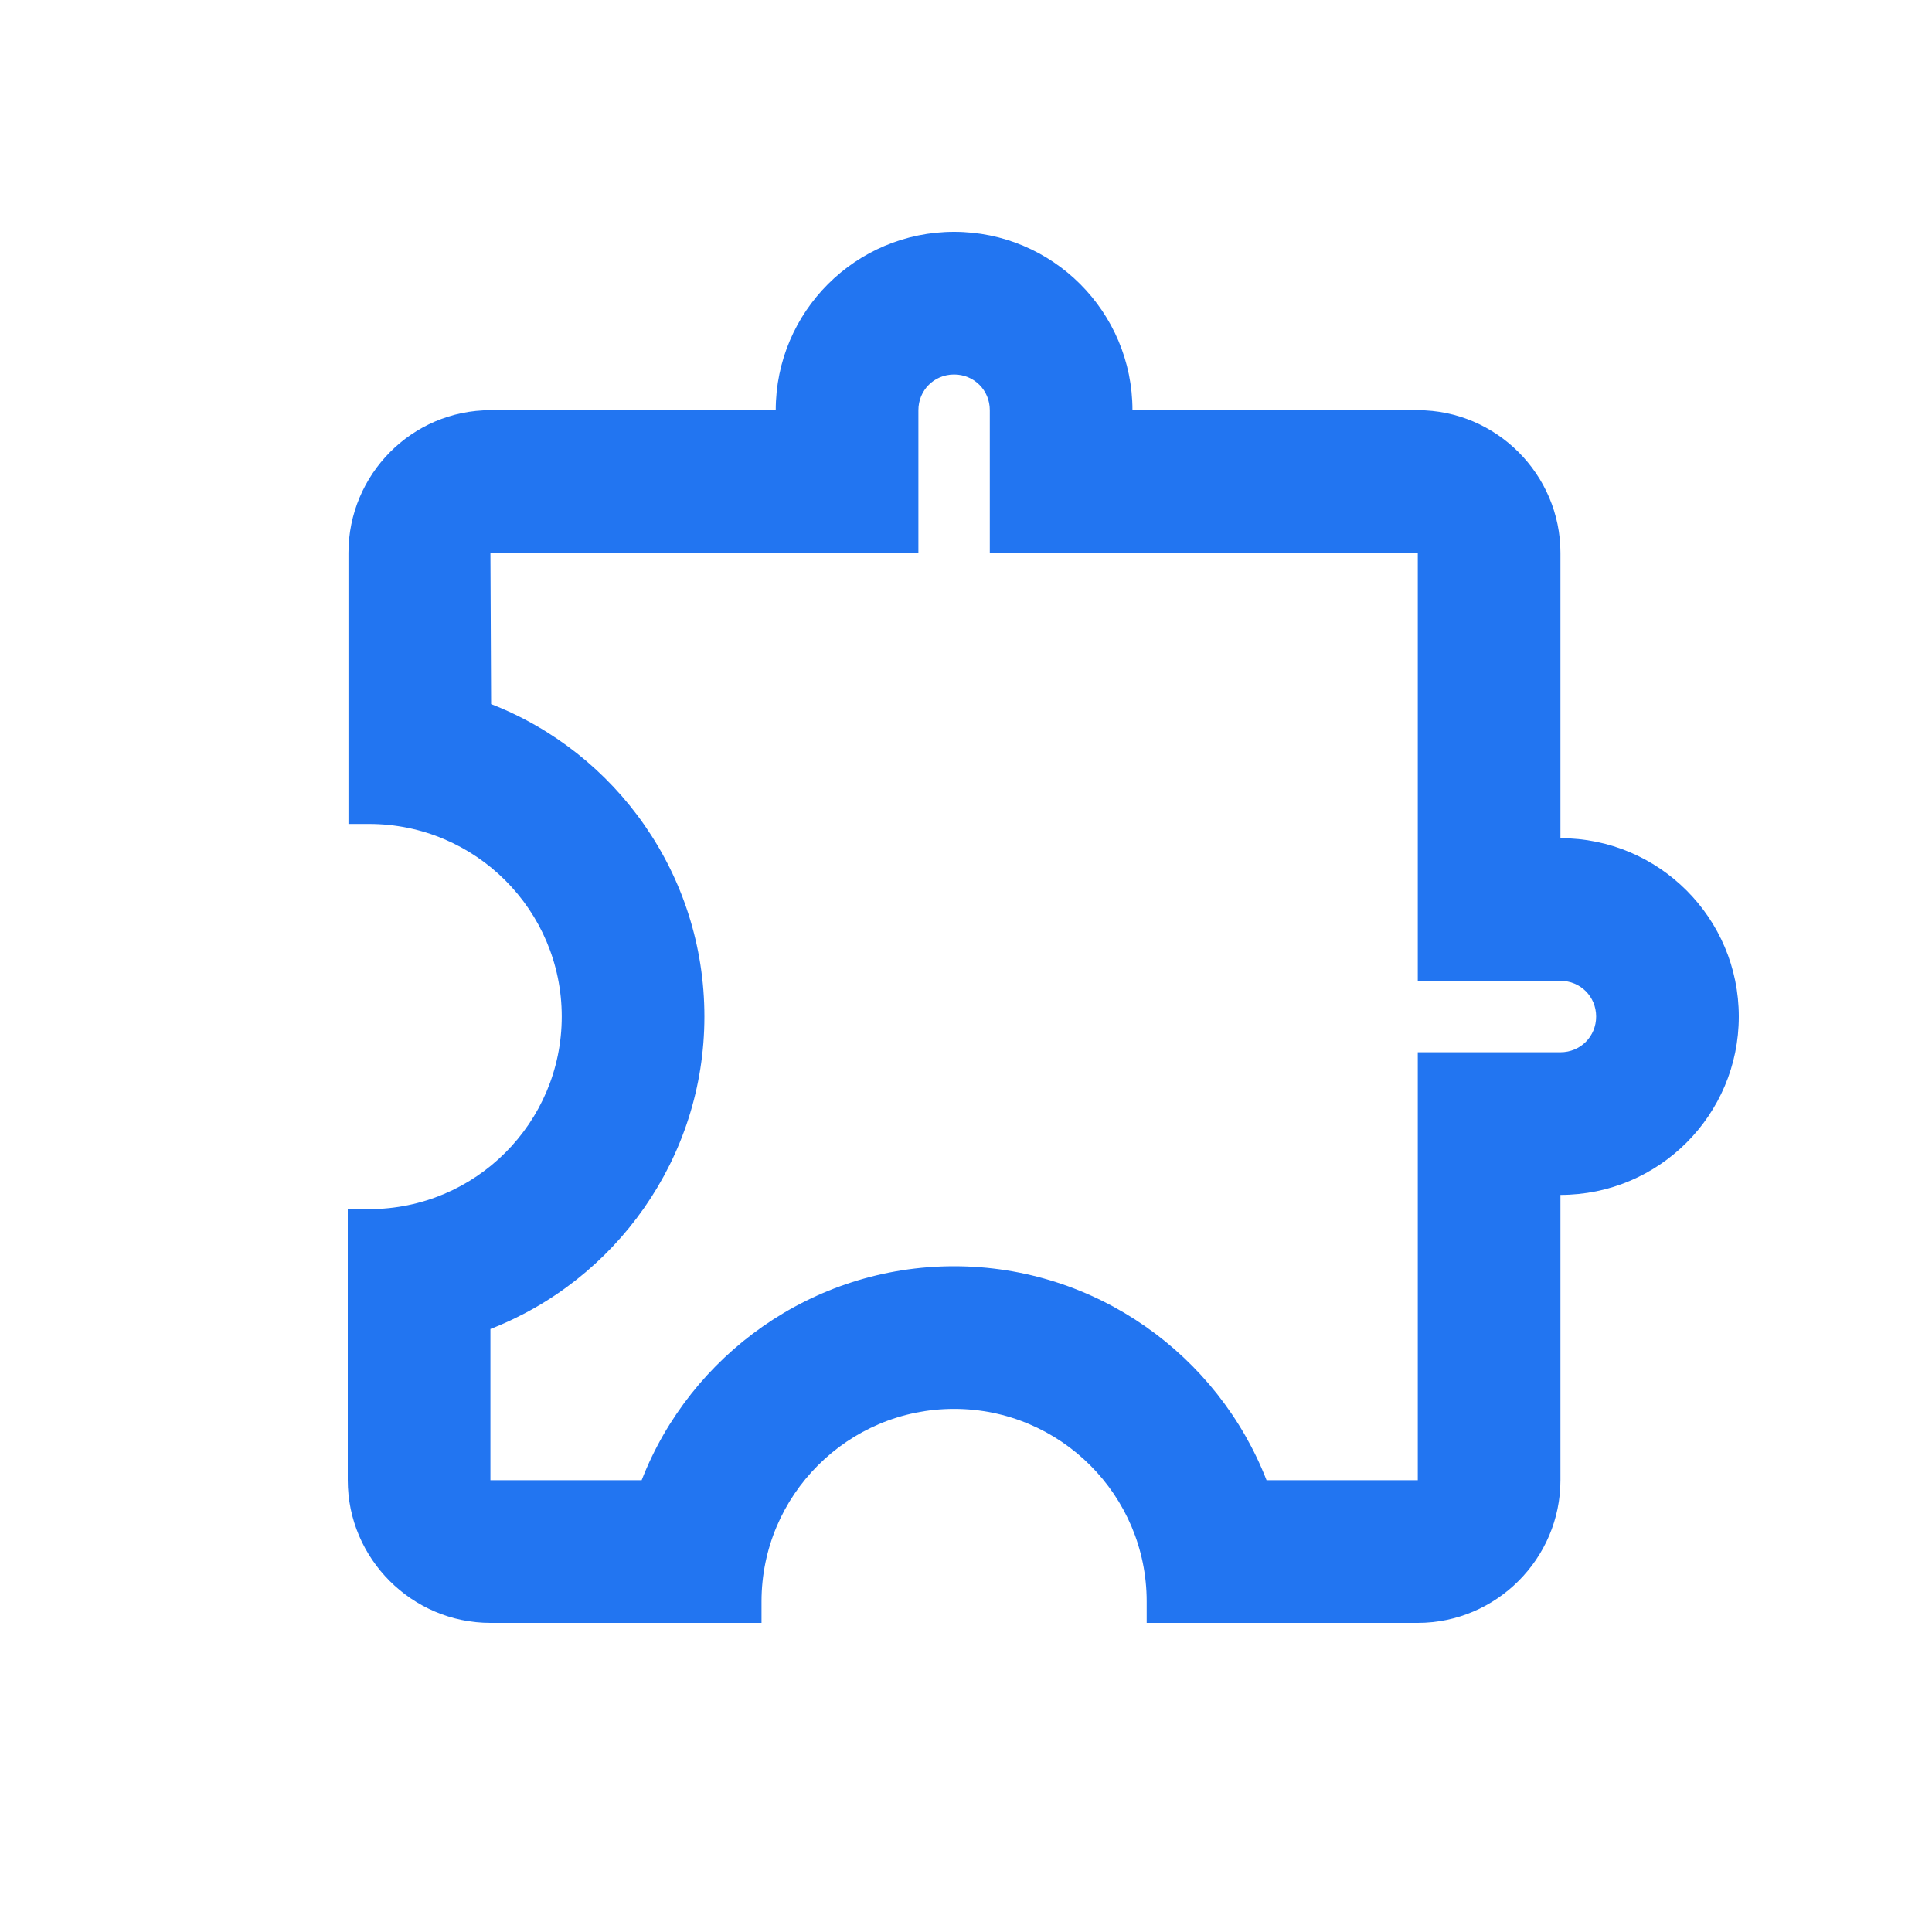
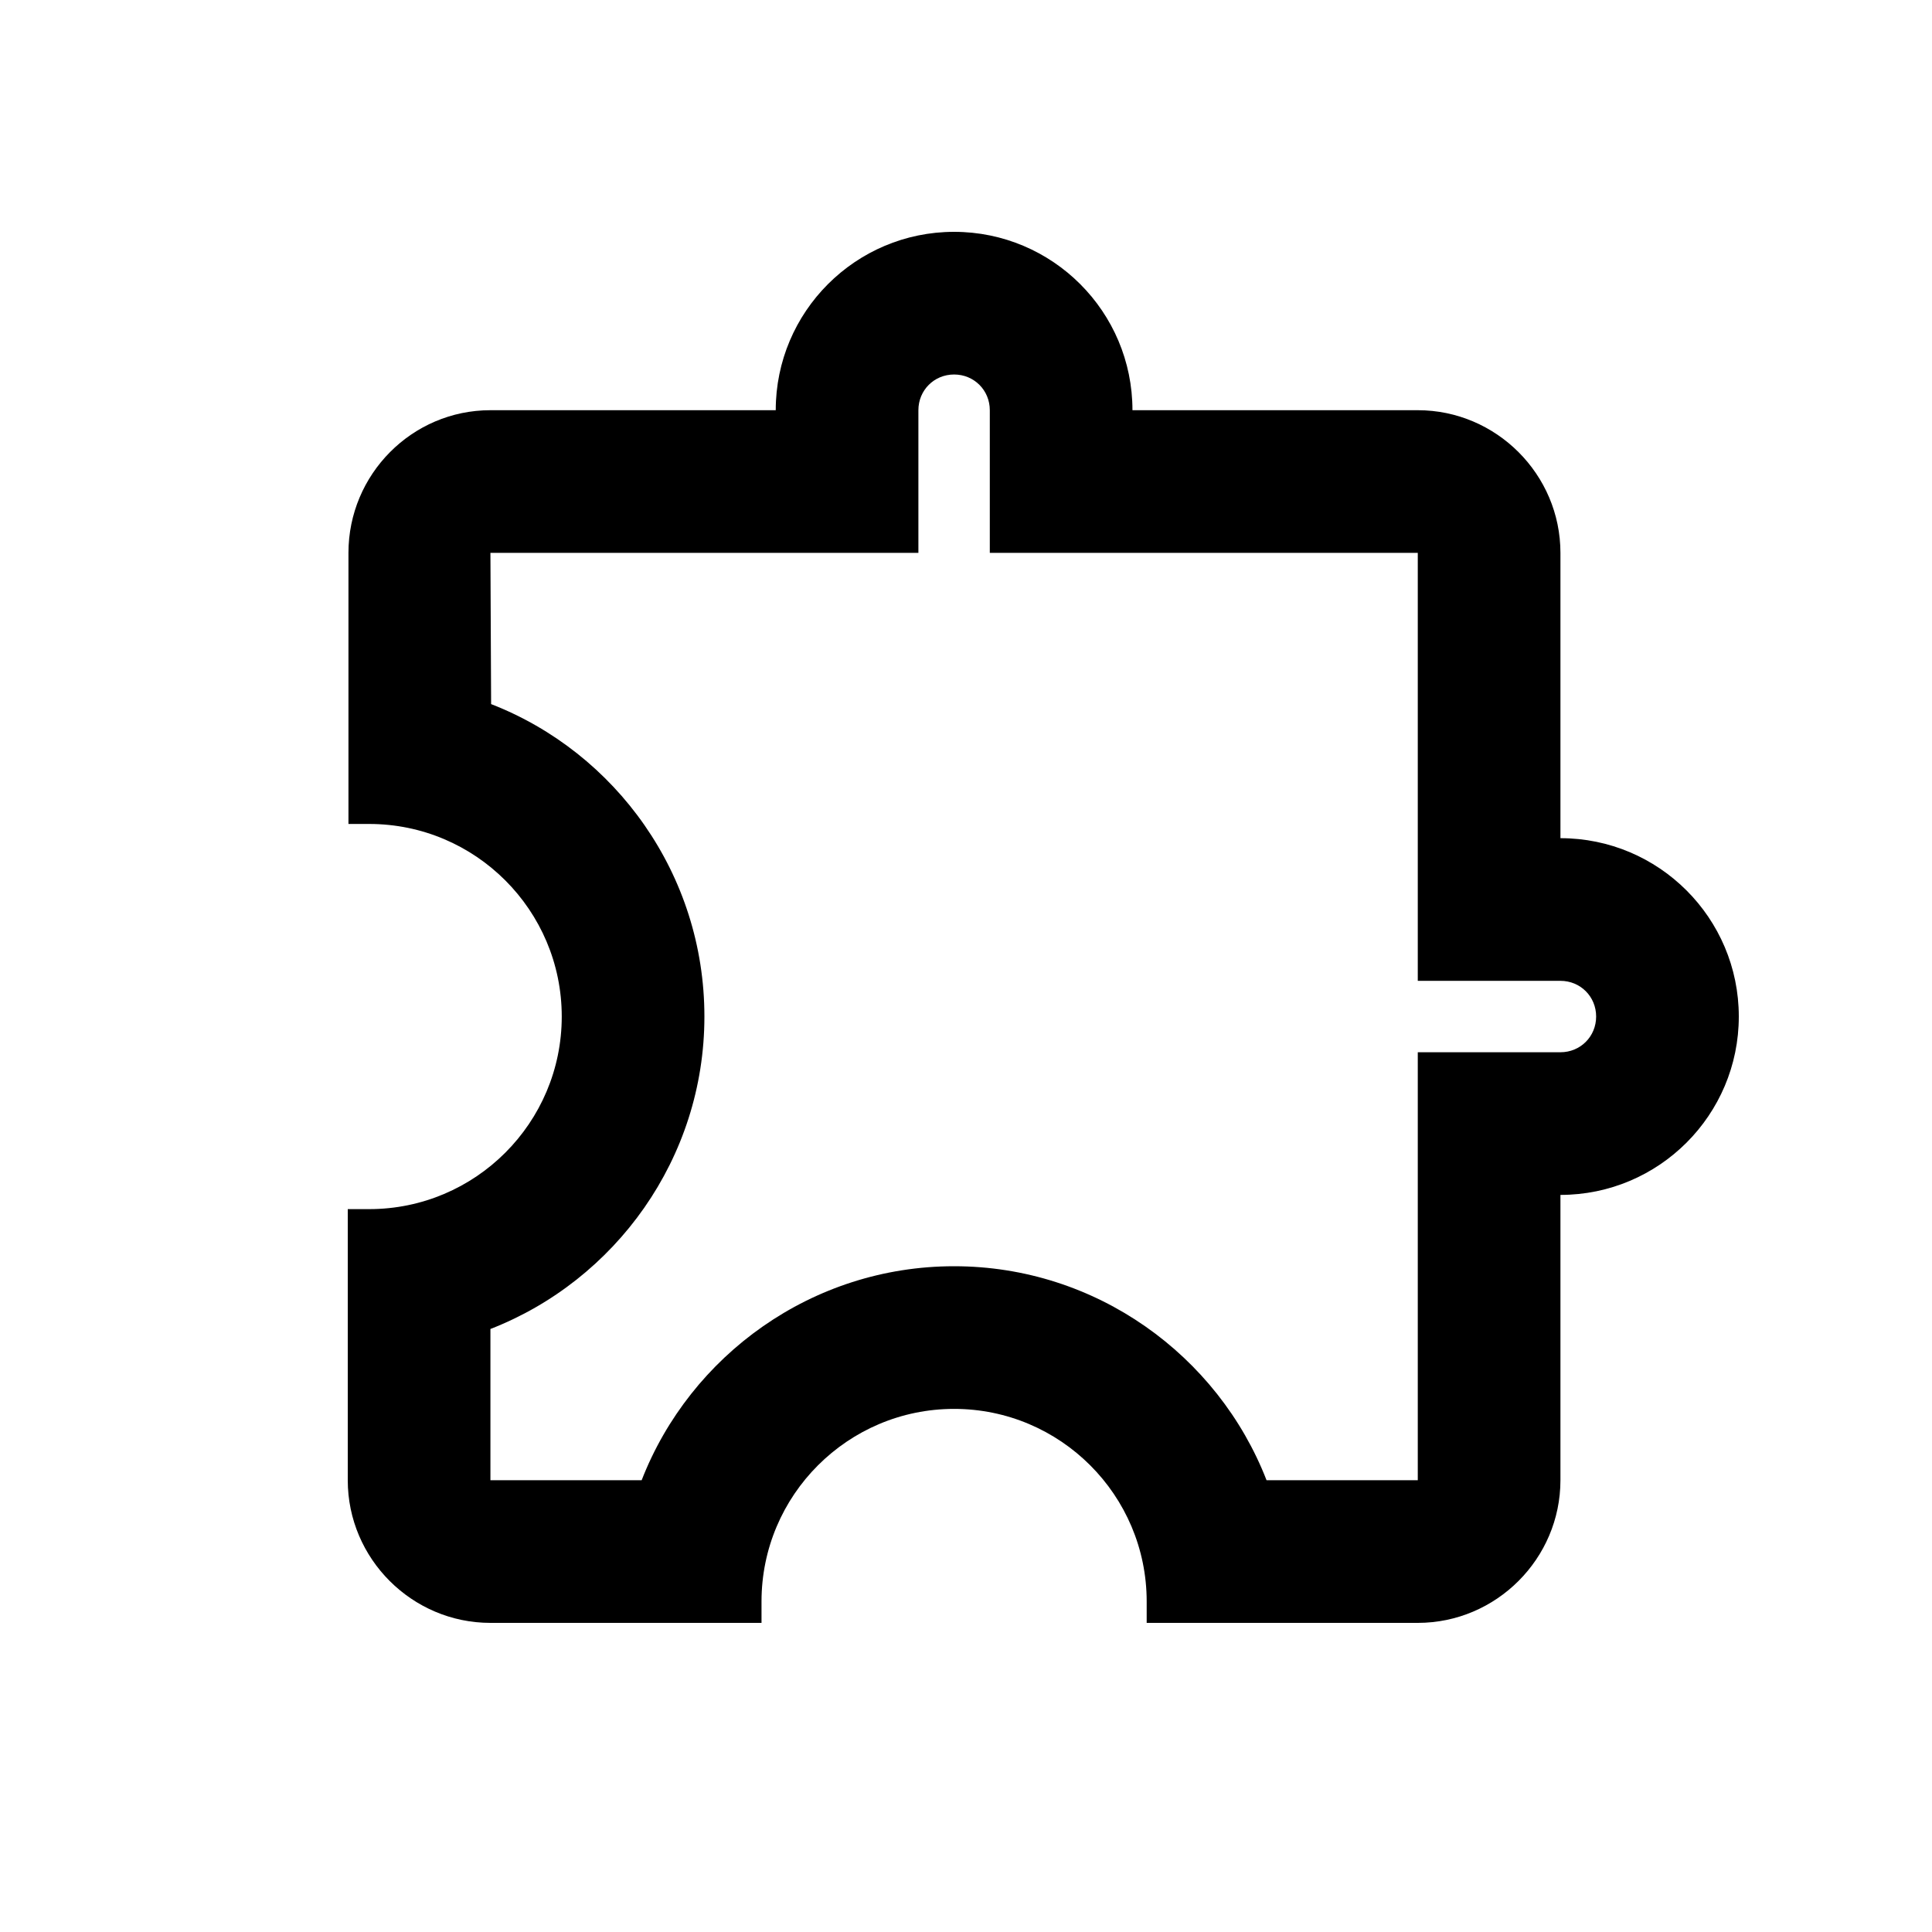
<svg xmlns="http://www.w3.org/2000/svg" height="25" viewBox="0 0 25 25" width="25">
  <g fill="none" fill-rule="evenodd" transform="translate(.5 .5)">
    <path d="m0 0h24v24h-24z" fill="none" />
-     <path d="m11.846 4.346c.258 0 .462.203.462.462v1.846h5.538v5.538h1.846c.258 0 .462.203.462.462 0 .258-.203.462-.462.462h-1.846v5.538h-1.957c-.628-1.615-2.206-2.769-4.043-2.769-1.837 0-3.415 1.154-4.043 2.769h-1.957v-1.957c1.615-.628 2.769-2.206 2.769-4.043 0-1.837-1.145-3.415-2.76-4.043l-.009-1.957h5.538v-1.846c0-.258.203-.462.462-.462m0-1.846c-1.274 0-2.308 1.034-2.308 2.308h-3.692c-1.015 0-1.837.831-1.837 1.846v3.508h.268c1.375 0 2.492 1.117 2.492 2.492 0 1.375-1.117 2.492-2.492 2.492h-.277v3.508c0 1.015.831 1.846 1.846 1.846h3.508v-.277c0-1.375 1.117-2.492 2.492-2.492 1.375 0 2.492 1.117 2.492 2.492v.277h3.508c1.015 0 1.846-.831 1.846-1.846v-3.692c1.274 0 2.308-1.034 2.308-2.308 0-1.274-1.034-2.308-2.308-2.308v-3.692c0-1.015-.831-1.846-1.846-1.846h-3.692c0-1.274-1.034-2.308-2.308-2.308z" fill="#2275f1" fill-rule="nonzero" />
+     <path d="m11.846 4.346c.258 0 .462.203.462.462v1.846h5.538v5.538h1.846c.258 0 .462.203.462.462 0 .258-.203.462-.462.462h-1.846v5.538h-1.957c-.628-1.615-2.206-2.769-4.043-2.769-1.837 0-3.415 1.154-4.043 2.769h-1.957v-1.957c1.615-.628 2.769-2.206 2.769-4.043 0-1.837-1.145-3.415-2.76-4.043l-.009-1.957h5.538v-1.846c0-.258.203-.462.462-.462m0-1.846c-1.274 0-2.308 1.034-2.308 2.308h-3.692c-1.015 0-1.837.831-1.837 1.846v3.508h.268c1.375 0 2.492 1.117 2.492 2.492 0 1.375-1.117 2.492-2.492 2.492h-.277v3.508c0 1.015.831 1.846 1.846 1.846h3.508v-.277c0-1.375 1.117-2.492 2.492-2.492 1.375 0 2.492 1.117 2.492 2.492v.277h3.508c1.015 0 1.846-.831 1.846-1.846v-3.692c1.274 0 2.308-1.034 2.308-2.308 0-1.274-1.034-2.308-2.308-2.308v-3.692c0-1.015-.831-1.846-1.846-1.846h-3.692c0-1.274-1.034-2.308-2.308-2.308z" fill="#000" fill-rule="nonzero" />
  </g>
</svg>
